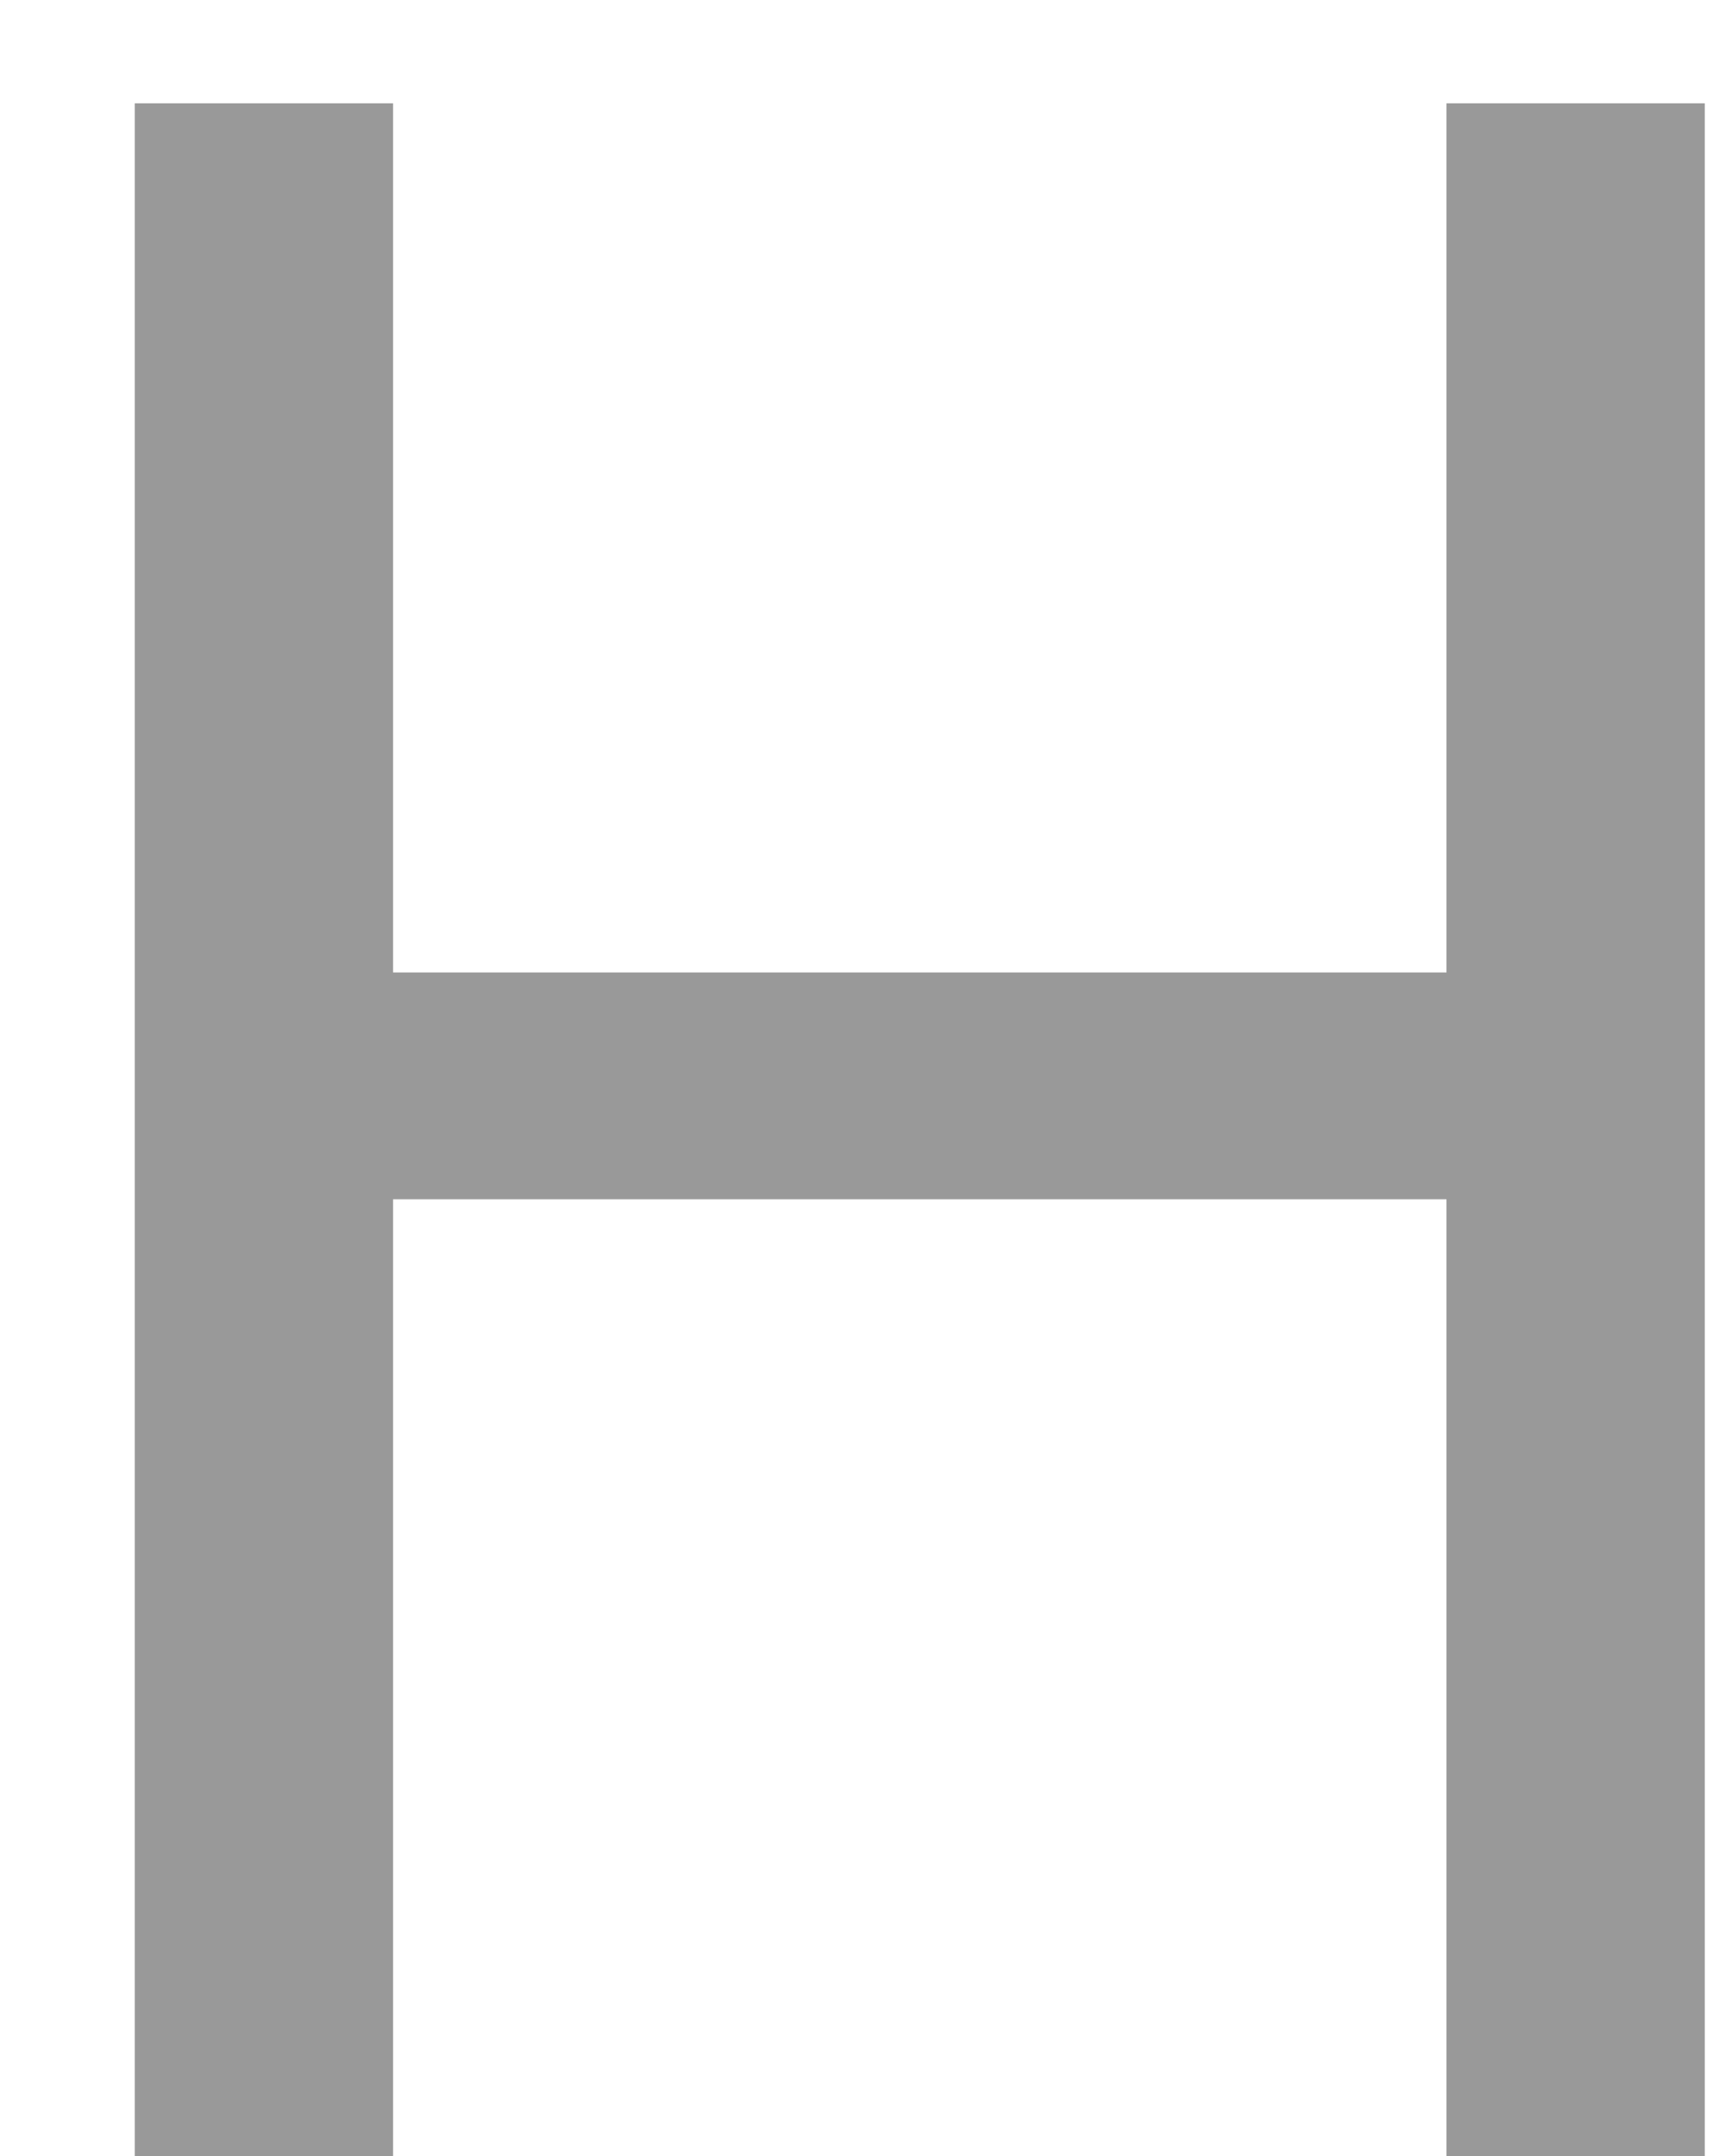
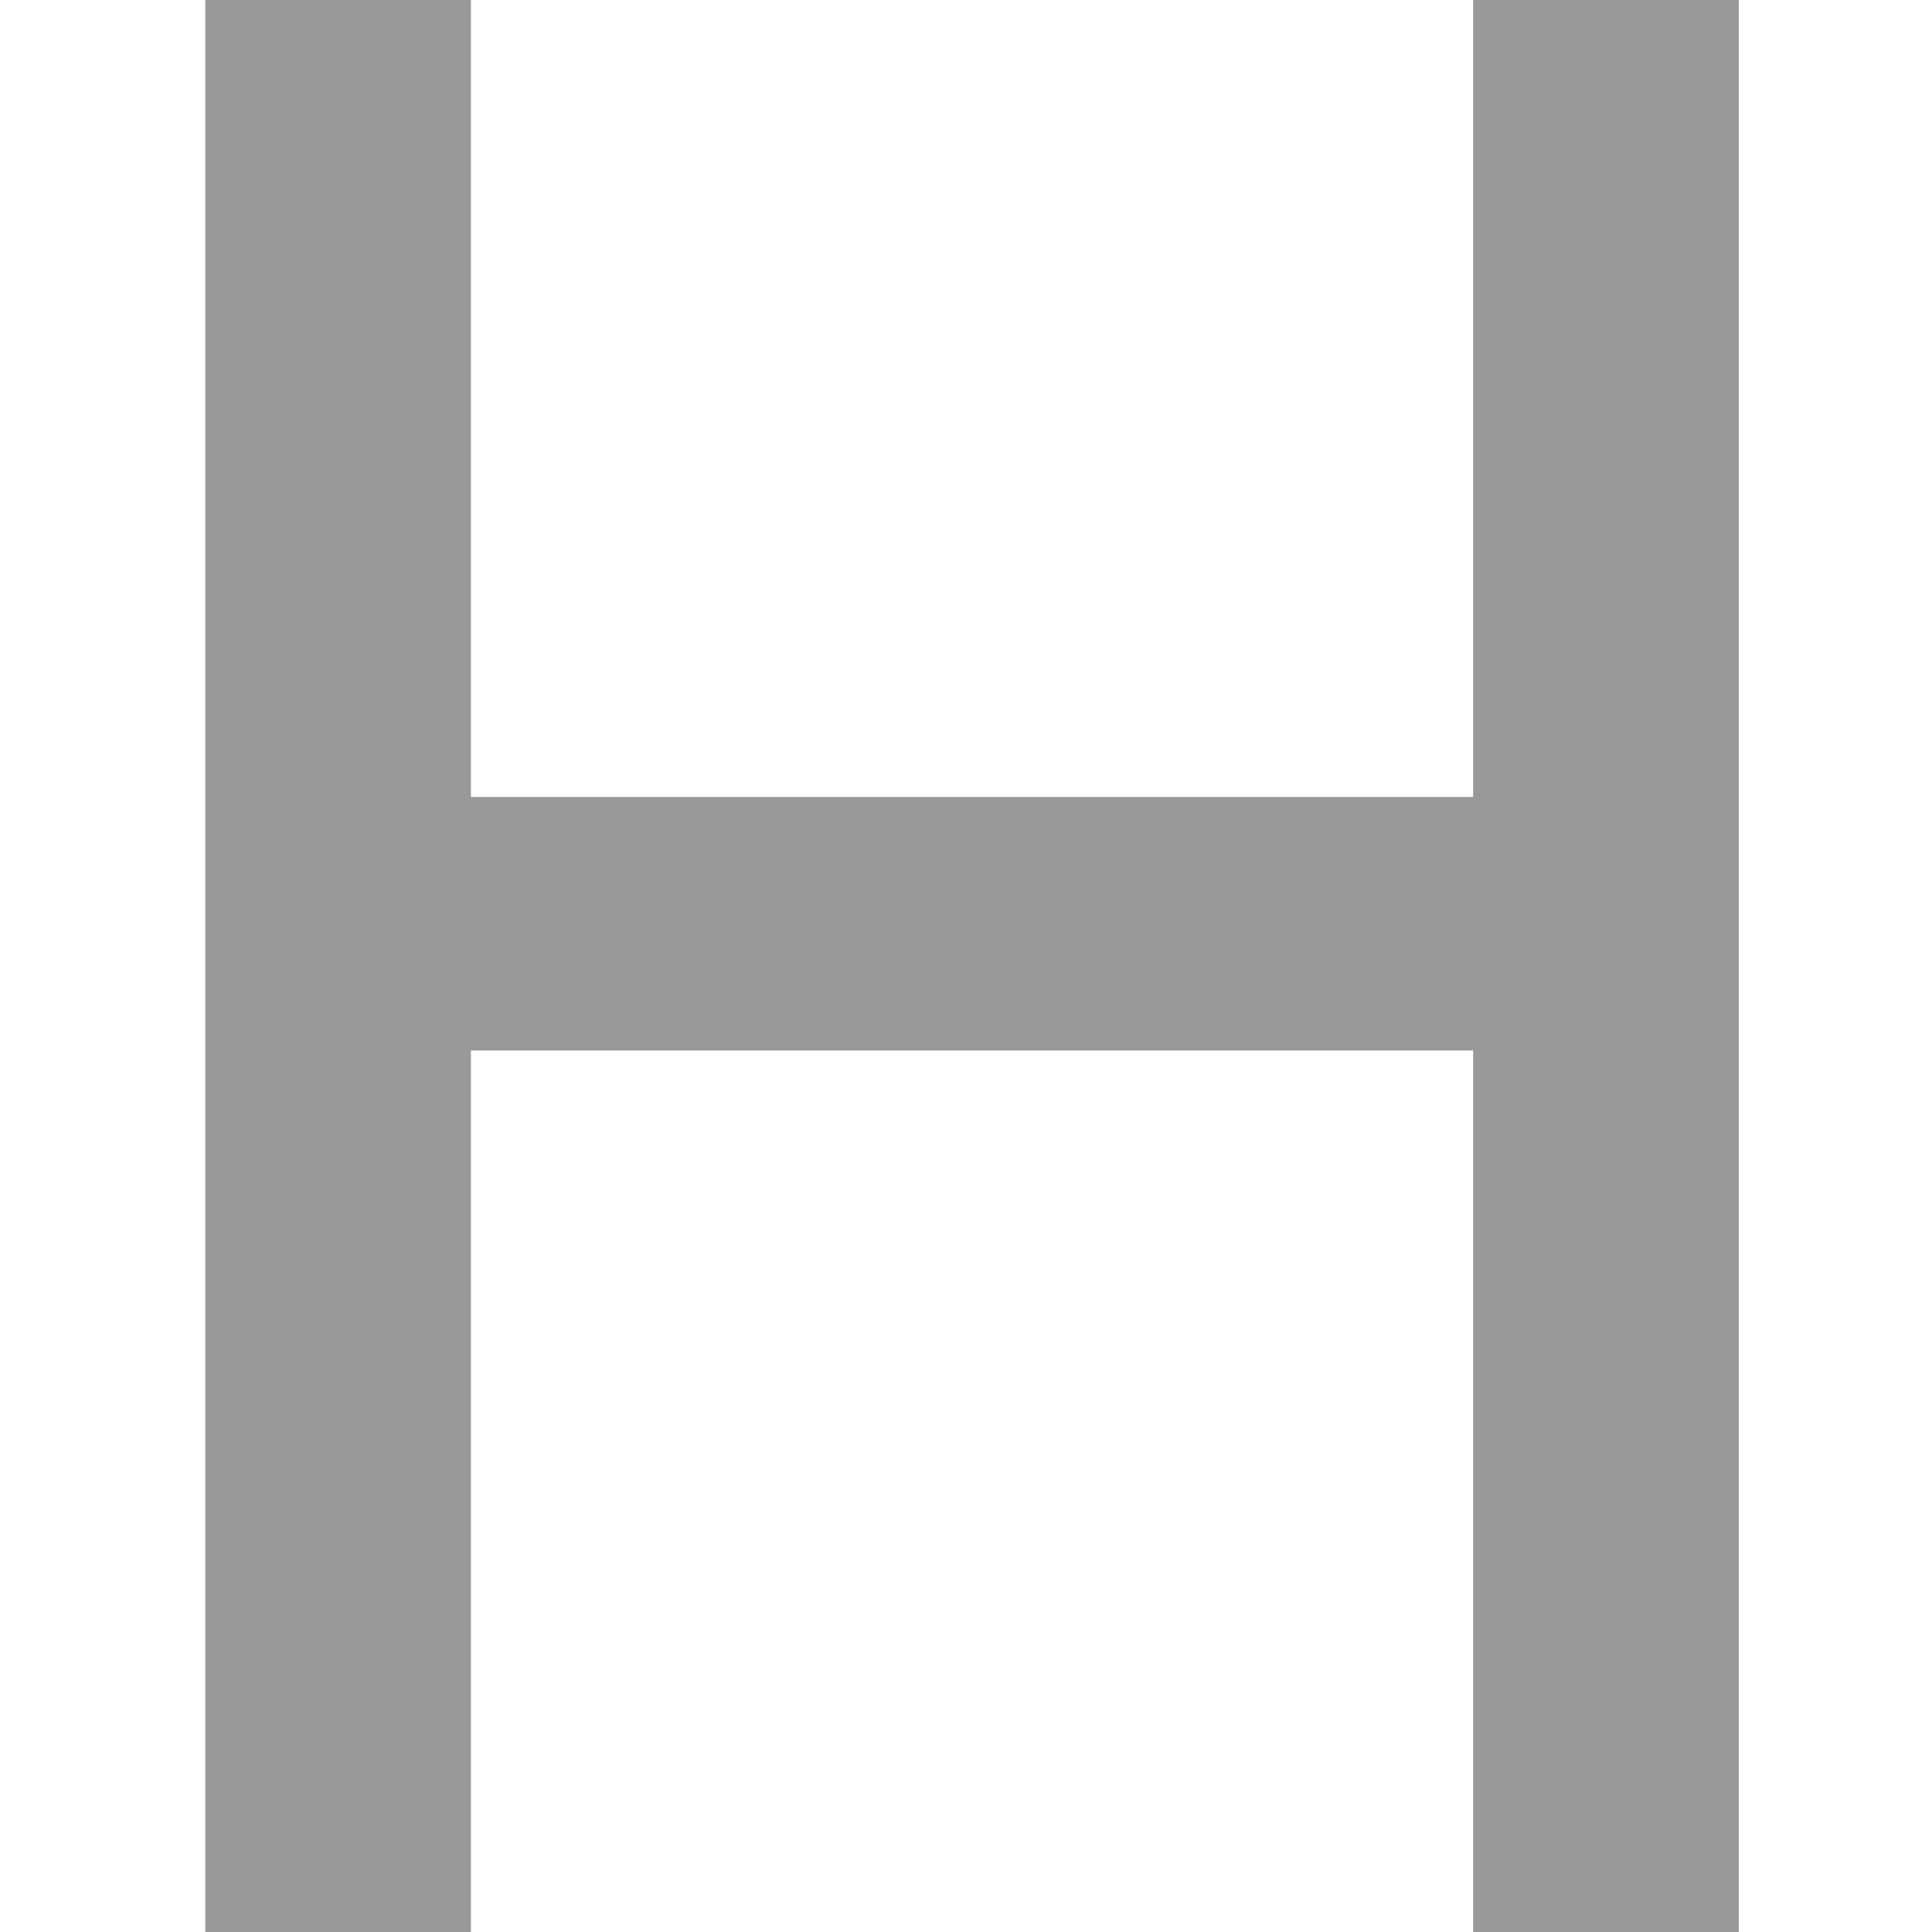
- <svg xmlns="http://www.w3.org/2000/svg" width="12px" height="15px" viewBox="0 0 12 15" version="1.1">
-   <defs />
-   <g id="Page-1" stroke="none" stroke-width="1" fill="none" fill-rule="evenodd" font-size="20" font-family="PingFangSC-Light, PingFang SC" font-weight="300">
-     <g id="默认" transform="translate(-293, -517)" fill="#999999">
-       <text id="H">
-         <tspan x="292" y="532">H</tspan>
-       </text>
-     </g>
-   </g>
+ <svg xmlns="http://www.w3.org/2000/svg" t="1513149149863" class="icon" style="" viewBox="0 0 1024 1024" version="1.1" p-id="2447" width="64" height="64">
+   <defs>
+     <style type="text/css" />
+   </defs>
+   <path d="M108.8 0l140.8 0 0 422.4 531.2 0L780.8 0l140.8 0 0 1024-140.8 0L780.8 556.8 249.6 556.8 249.6 1024 108.8 1024 108.8 0z" p-id="2448" fill="#999999" />
</svg>
